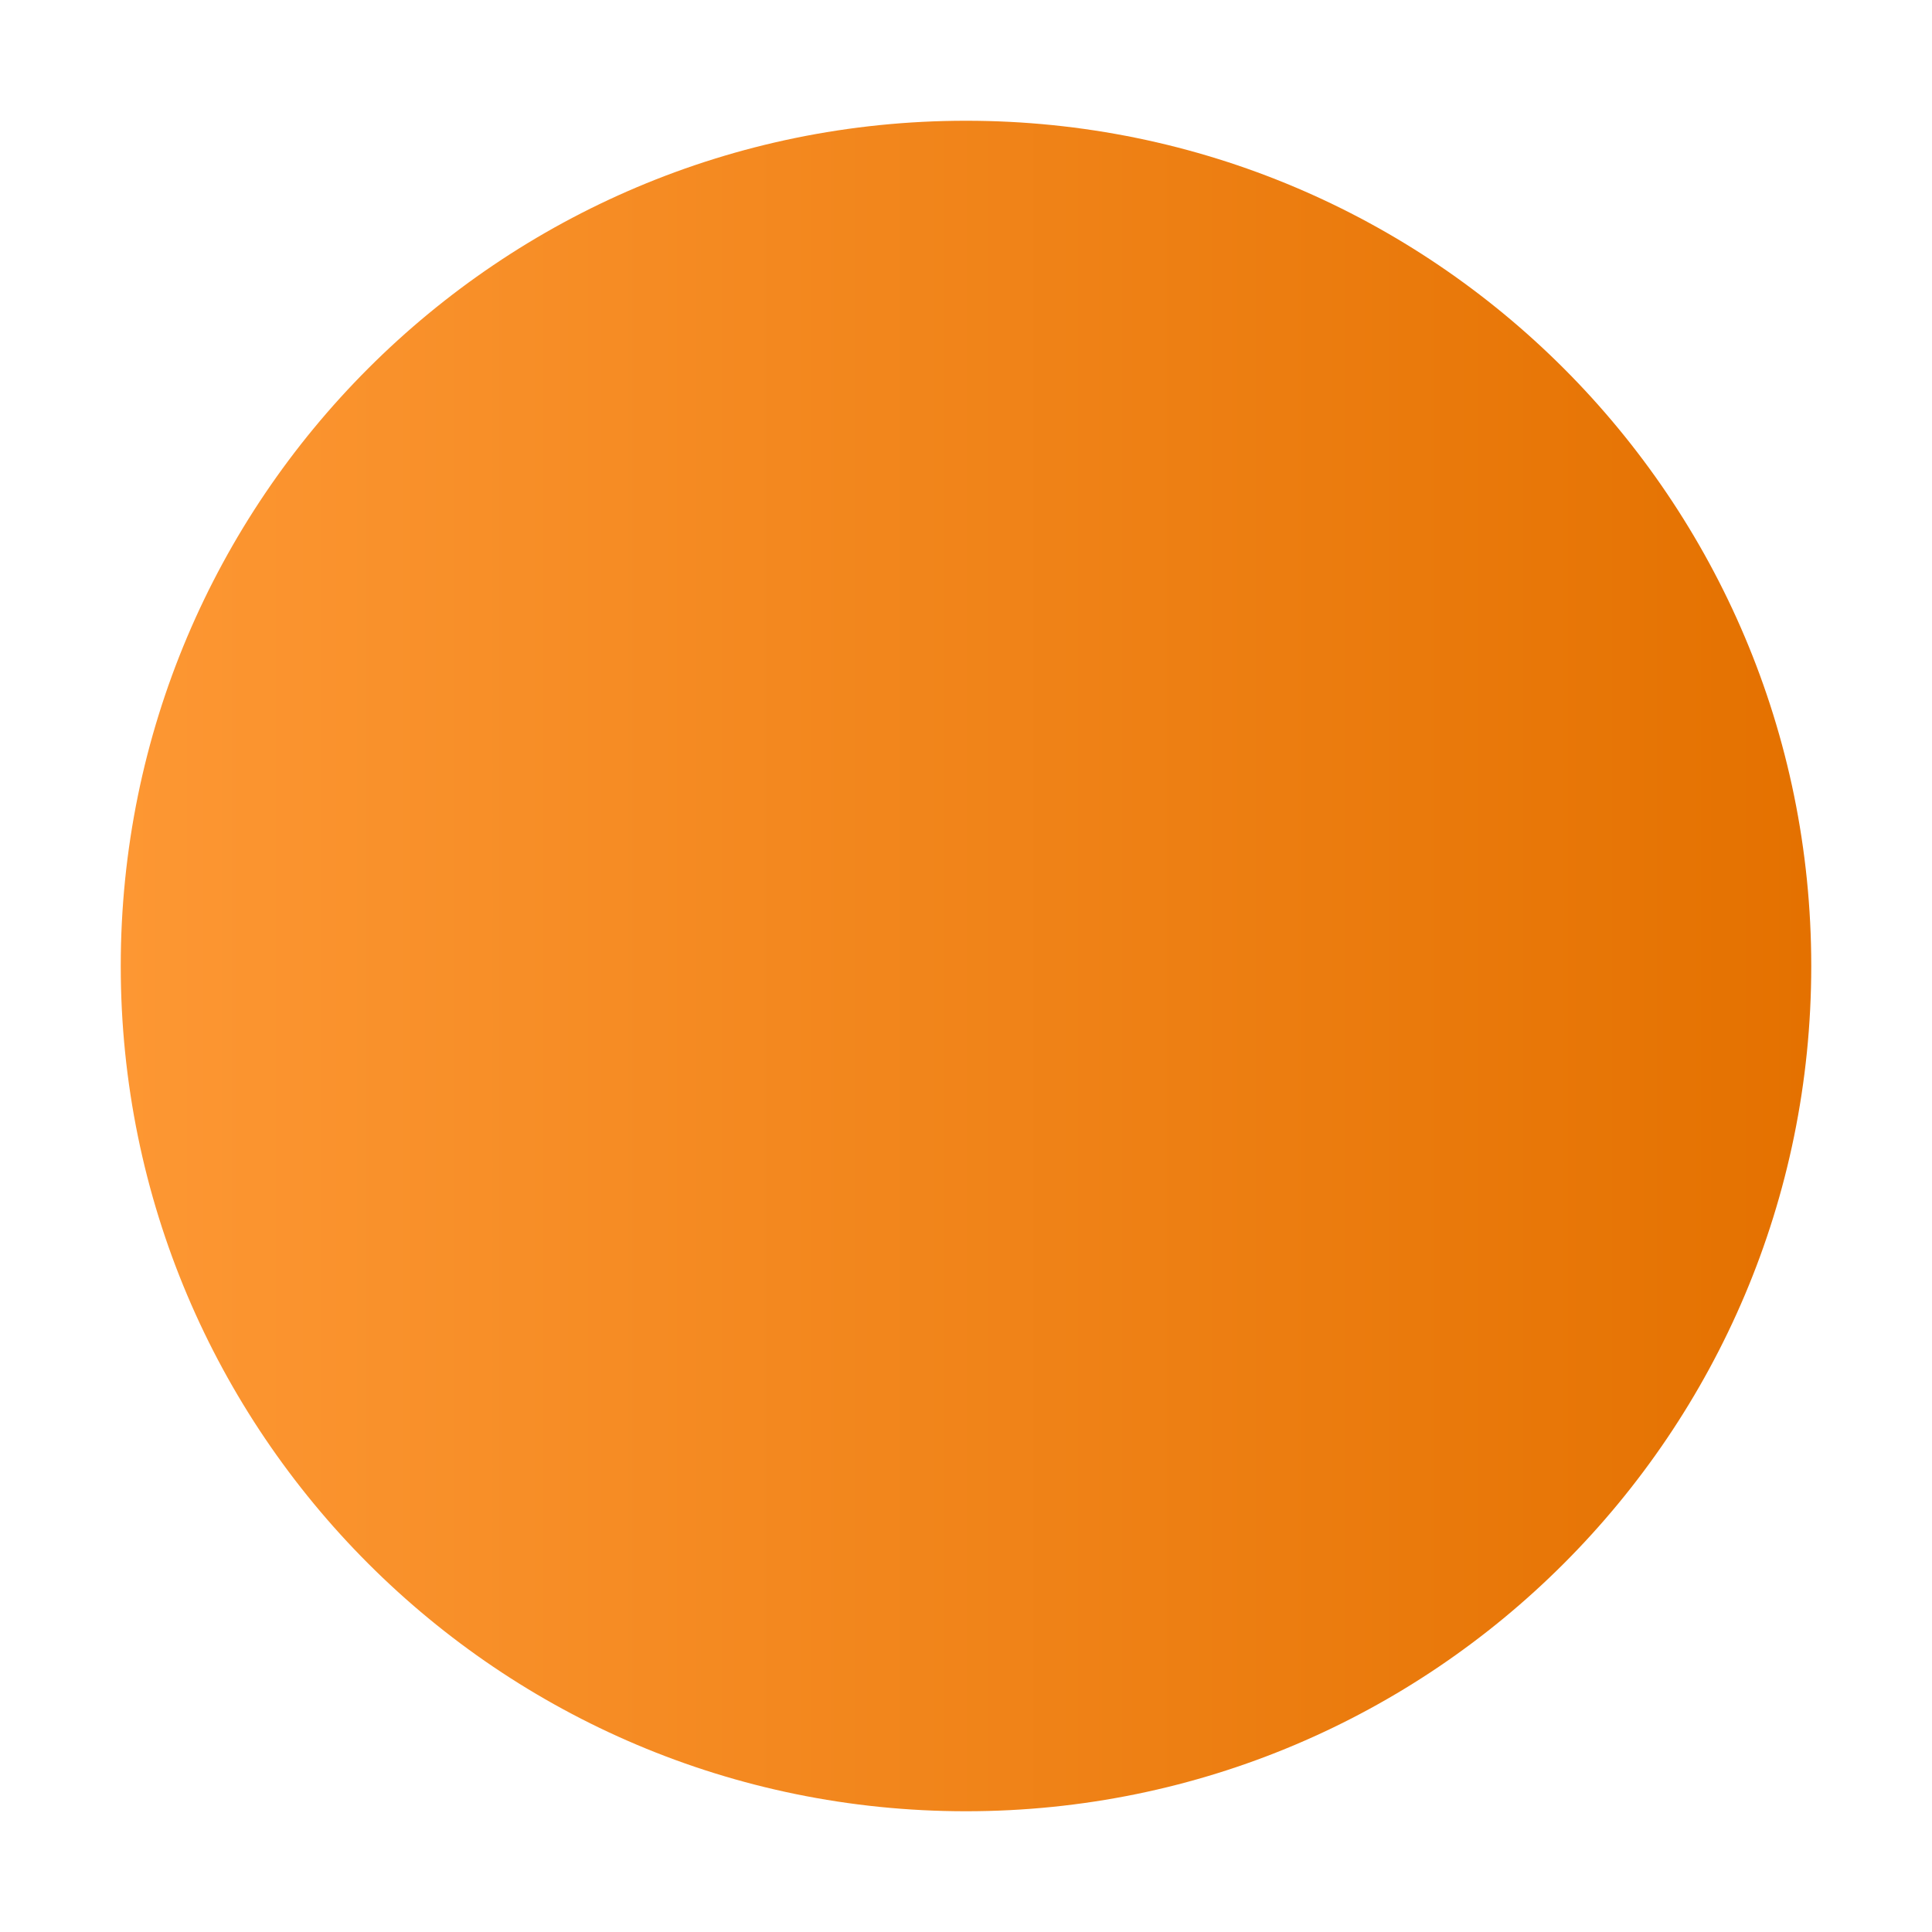
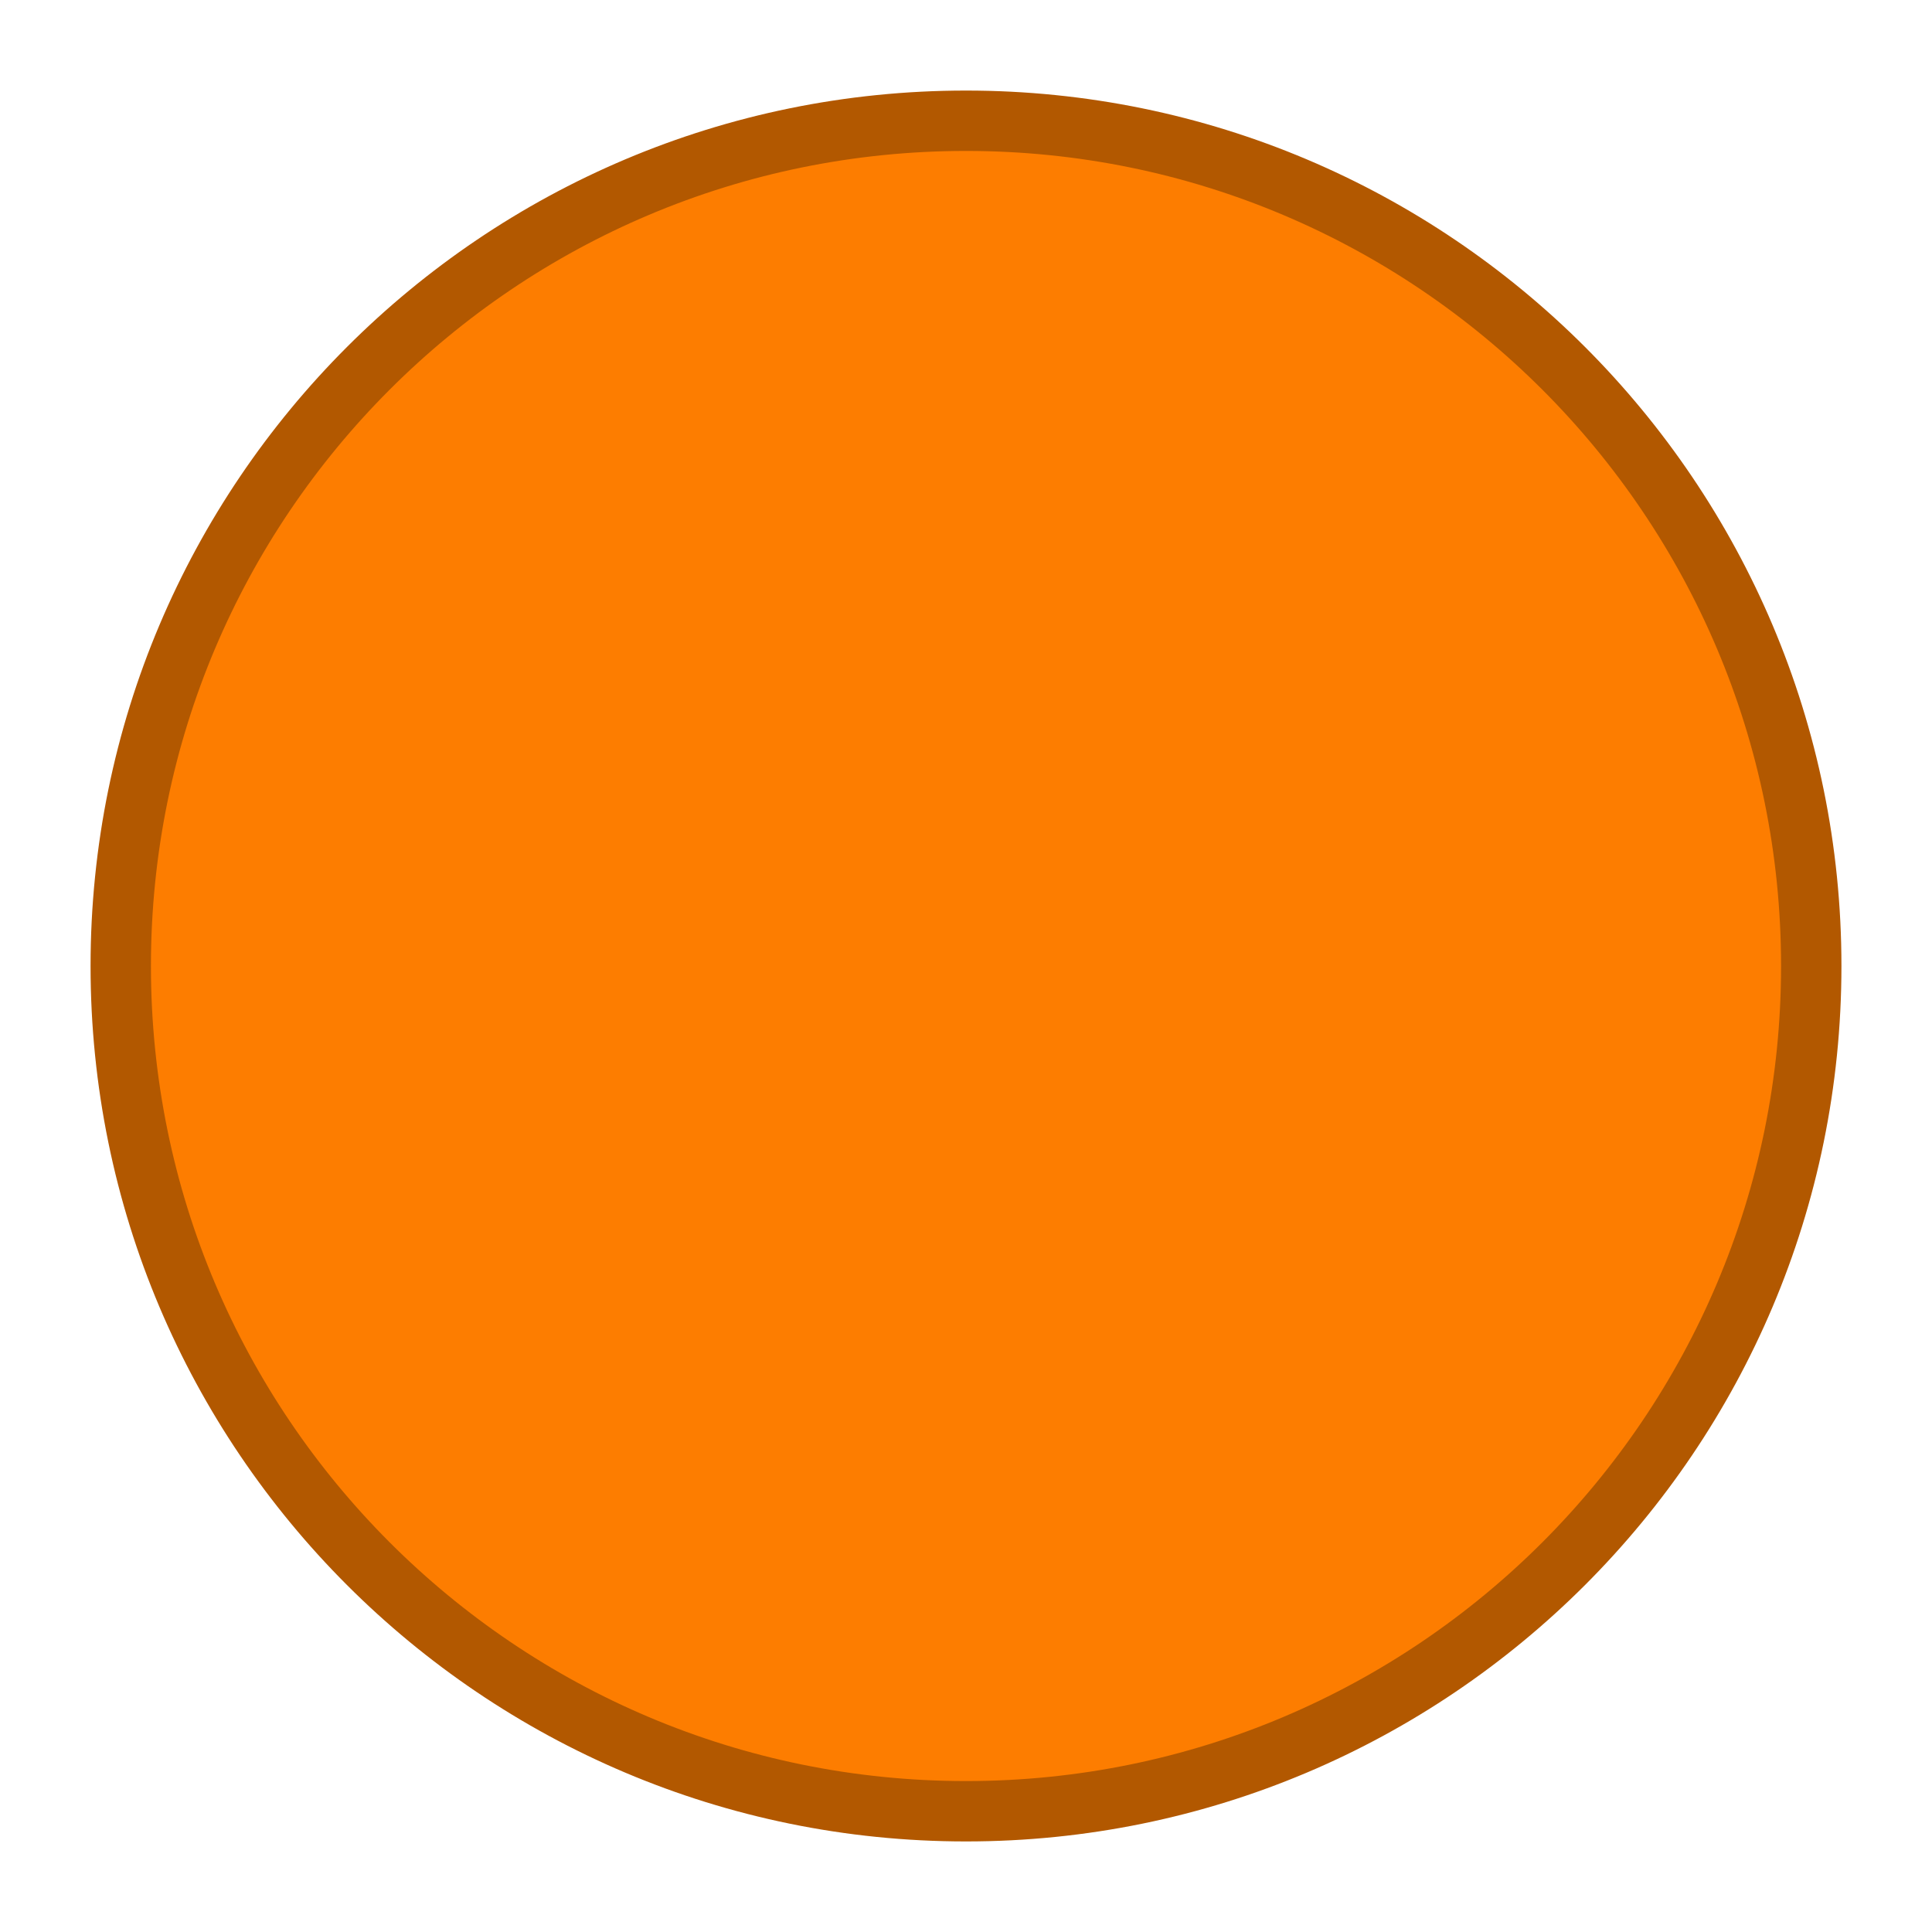
- <svg xmlns="http://www.w3.org/2000/svg" xmlns:xlink="http://www.w3.org/1999/xlink" version="1.1" height="16" width="16" id="svg9892">
-   <defs id="defs9894">
+ <svg xmlns="http://www.w3.org/2000/svg" xmlns:xlink="http://www.w3.org/1999/xlink" id="svg1838" version="1.1" height="16" width="16">
+   <defs id="defs64">
    <linearGradient id="app-menu">
-       <stop offset="0" style="stop-color:#5ebdab" id="stop2138" />
-       <stop offset="1" style="stop-color:#19a187" id="stop2140" />
+       <stop id="stop2" offset="0" style="stop-color:#5ebdab" />
+       <stop id="stop4" offset="1" style="stop-color:#19a187" />
    </linearGradient>
    <linearGradient id="close-button">
-       <stop offset="0" style="stop-color:#e15e5e" id="stop1886" />
-       <stop offset="1" style="stop-color:#d41919" id="stop1888" />
+       <stop id="stop7" offset="0" style="stop-color:#e15e5e" />
+       <stop id="stop9" offset="1" style="stop-color:#d41919" />
    </linearGradient>
    <linearGradient id="maximize-button">
-       <stop offset="0" style="stop-color:#72a2f4" id="stop1880" />
-       <stop offset="1" style="stop-color:#367bf0" id="stop1882" />
+       <stop id="stop12" offset="0" style="stop-color:#72a2f4" />
+       <stop id="stop14" offset="1" style="stop-color:#367bf0" />
    </linearGradient>
    <linearGradient id="minimize-button">
-       <stop offset="0" style="stop-color:#fea44c" id="stop1874" />
-       <stop offset="1" style="stop-color:#fd7d00" id="stop1876" />
+       <stop id="stop17" offset="0" style="stop-color:#fea44c" />
+       <stop id="stop19" offset="1" style="stop-color:#fd7d00" />
    </linearGradient>
    <linearGradient id="app-menu-dark">
-       <stop offset="0" style="stop-color:#47b49f" id="stop14" />
-       <stop offset="1" style="stop-color:#17917a" id="stop16" />
+       <stop id="stop22" offset="0" style="stop-color:#47b49f" />
+       <stop id="stop24" offset="1" style="stop-color:#19a187" />
    </linearGradient>
    <linearGradient id="close-button-dark">
-       <stop offset="0" style="stop-color:#dd4747" id="stop19" />
-       <stop offset="1" style="stop-color:#d41919" id="stop21" />
+       <stop id="stop27" offset="0" style="stop-color:#dd4747" />
+       <stop id="stop29" offset="1" style="stop-color:#d41919" />
    </linearGradient>
    <linearGradient id="maximize-button-dark">
-       <stop offset="0" style="stop-color:#4a88f1" id="stop24" />
-       <stop offset="1" style="stop-color:#367bf0" id="stop26" />
+       <stop id="stop32" offset="0" style="stop-color:#4a88f1" />
+       <stop id="stop34" offset="1" style="stop-color:#367bf0" />
    </linearGradient>
    <linearGradient id="minimize-button-dark">
-       <stop offset="0" style="stop-color:#fd9733" id="stop29" />
-       <stop offset="1" style="stop-color:#e47100" id="stop31" />
+       <stop id="stop37" offset="0" style="stop-color:#fd9733" />
+       <stop id="stop39" offset="1" style="stop-color:#fd7d00" />
    </linearGradient>
    <linearGradient xlink:href="#minimize-button" gradientUnits="userSpaceOnUse" y2="-177.63" y1="-177.63" x2="602" x1="588" id="linearGradient1827" />
    <linearGradient xlink:href="#maximize-button" gradientUnits="userSpaceOnUse" y2="-177.63" y1="-177.63" x2="631" x1="617" id="linearGradient1845" />
    <linearGradient xlink:href="#minimize-button-dark" gradientUnits="userSpaceOnUse" y2="-177.64" y1="-177.64" x2="602" x1="588" id="linearGradient1859" />
    <linearGradient xlink:href="#minimize-button-dark" gradientUnits="userSpaceOnUse" y2="99" y1="99" x2="381" x1="367" id="linearGradient1861" />
    <linearGradient xlink:href="#minimize-button-dark" gradientUnits="userSpaceOnUse" y2="116" y1="116" x2="381" x1="367" id="linearGradient1863" />
    <linearGradient xlink:href="#minimize-button" gradientUnits="userSpaceOnUse" y2="255" y1="255" x2="1383" x1="1369" id="linearGradient1865" />
    <linearGradient xlink:href="#minimize-button" gradientUnits="userSpaceOnUse" y2="99" y1="99" x2="139" x1="125" id="linearGradient1867" />
    <linearGradient xlink:href="#maximize-button-dark" gradientUnits="userSpaceOnUse" y2="116" y1="116" x2="401" x1="387" id="linearGradient1877" />
    <linearGradient xlink:href="#maximize-button-dark" gradientUnits="userSpaceOnUse" y2="99" y1="99" x2="401" x1="387" id="linearGradient1879" />
    <linearGradient xlink:href="#maximize-button" gradientUnits="userSpaceOnUse" y2="255" y1="255" x2="1383" x1="1369" id="linearGradient1881" />
    <linearGradient xlink:href="#maximize-button" gradientUnits="userSpaceOnUse" y2="99" y1="99" x2="159" x1="145" id="linearGradient1883" />
    <linearGradient xlink:href="#close-button" gradientUnits="userSpaceOnUse" y2="65" y1="65" x2="179" x1="165" id="linearGradient1891" />
    <linearGradient xlink:href="#close-button-dark" gradientUnits="userSpaceOnUse" y2="65" y1="65" x2="421" x1="407" id="linearGradient1901" />
    <linearGradient xlink:href="#close-button-dark" gradientUnits="userSpaceOnUse" y2="99" y1="99" x2="421" x1="407" id="linearGradient1903" />
-     <linearGradient xlink:href="#close-button" gradientUnits="userSpaceOnUse" y2="116" y1="116" x2="421" x1="407" id="linearGradient1905" />
+     <linearGradient xlink:href="#close-button-dark" gradientUnits="userSpaceOnUse" y2="116" y1="116" x2="421" x1="407" id="linearGradient1905" />
    <linearGradient xlink:href="#close-button" gradientUnits="userSpaceOnUse" y2="255" y1="255" x2="1383" x1="1369" id="linearGradient1907" />
    <linearGradient xlink:href="#close-button" gradientUnits="userSpaceOnUse" y2="99" y1="99" x2="179" x1="165" id="linearGradient1909" />
    <linearGradient xlink:href="#app-menu" gradientUnits="userSpaceOnUse" y2="65" y1="65" x2="179" x1="165" id="linearGradient1916" />
    <linearGradient xlink:href="#app-menu" gradientUnits="userSpaceOnUse" gradientTransform="translate(20)" y2="99" y1="99" x2="179" x1="165" id="linearGradient2049" />
    <linearGradient xlink:href="#maximize-button-dark" gradientUnits="userSpaceOnUse" y2="-177.63" y1="-177.63" x2="631" x1="617" id="linearGradient1953" />
-     <linearGradient xlink:href="#close-button-dark" gradientUnits="userSpaceOnUse" y2="116" y1="116" x2="421" x1="407" id="linearGradient1957" />
    <linearGradient xlink:href="#app-menu-dark" gradientUnits="userSpaceOnUse" gradientTransform="translate(20)" y2="99" y1="99" x2="179" x1="165" id="linearGradient1963" />
    <linearGradient xlink:href="#app-menu-dark" gradientUnits="userSpaceOnUse" y2="65" y1="65" x2="179" x1="165" id="linearGradient1967" />
-     <linearGradient y2="-177.64" x2="602" y1="-177.64" x1="588" gradientUnits="userSpaceOnUse" id="linearGradient1134" xlink:href="#minimize-button-dark" />
-     <linearGradient y2="65" x2="421" y1="65" x1="407" gradientUnits="userSpaceOnUse" id="linearGradient1136" xlink:href="#close-button-dark" />
-     <linearGradient y2="-177.63" x2="631" y1="-177.63" x1="617" gradientUnits="userSpaceOnUse" id="linearGradient1138" xlink:href="#maximize-button-dark" />
-     <linearGradient y2="99" x2="421" y1="99" x1="407" gradientUnits="userSpaceOnUse" id="linearGradient1140" xlink:href="#close-button-dark" />
-     <linearGradient y2="99" x2="401" y1="99" x1="387" gradientUnits="userSpaceOnUse" id="linearGradient1142" xlink:href="#maximize-button-dark" />
-     <linearGradient y2="99" x2="381" y1="99" x1="367" gradientUnits="userSpaceOnUse" id="linearGradient1144" xlink:href="#minimize-button-dark" />
-     <linearGradient y2="116" x2="401" y1="116" x1="387" gradientUnits="userSpaceOnUse" id="linearGradient1146" xlink:href="#maximize-button-dark" />
-     <linearGradient y2="116" x2="381" y1="116" x1="367" gradientUnits="userSpaceOnUse" id="linearGradient1148" xlink:href="#minimize-button-dark" />
-     <linearGradient y2="99" x2="179" y1="99" x1="165" gradientTransform="translate(20)" gradientUnits="userSpaceOnUse" id="linearGradient1150" xlink:href="#app-menu" />
-     <linearGradient y2="99" x2="179" y1="99" x1="165" gradientTransform="translate(20)" gradientUnits="userSpaceOnUse" id="linearGradient1152" xlink:href="#app-menu" />
-     <linearGradient y2="65" x2="179" y1="65" x1="165" gradientUnits="userSpaceOnUse" id="linearGradient1154" xlink:href="#app-menu-dark" />
-     <linearGradient y2="99" x2="179" y1="99" x1="165" gradientTransform="translate(20)" gradientUnits="userSpaceOnUse" id="linearGradient1156" xlink:href="#app-menu-dark" />
-     <linearGradient y2="99" x2="179" y1="99" x1="165" gradientTransform="translate(20)" gradientUnits="userSpaceOnUse" id="linearGradient1158" xlink:href="#app-menu-dark" />
+     <linearGradient y2="99" x2="179" y1="99" x1="165" gradientTransform="translate(20)" gradientUnits="userSpaceOnUse" id="linearGradient1844" xlink:href="#app-menu" />
+     <linearGradient y2="99" x2="179" y1="99" x1="165" gradientTransform="translate(20)" gradientUnits="userSpaceOnUse" id="linearGradient1846" xlink:href="#app-menu-dark" />
  </defs>
-   <g transform="translate(-358,90.64)" id="layer1">
+   <g id="g1836" transform="translate(-358,90.64)">
    <g transform="translate(-229,95)" id="titlebutton-minimize-darkest">
-       <rect style="fill:none" height="16" width="16" y="-185.64" x="587" id="rect17883-32-6-9-3" />
-       <path style="fill:url(#linearGradient1859)" d="m 595,-184.64 c -3.866,0 -7,3.134 -7,7 0,3.866 3.134,7 7,7 3.866,0 7,-3.134 7,-7 0,-3.866 -3.134,-7 -7,-7 z" id="path4068-7-5-9-6-5-8-3-7-6-7" />
+       <rect id="rect1668" style="fill:none" height="16" width="16" y="-185.64" x="587" />
+       <path id="path1670" style="fill:#fd7d00;stroke:#b25800;stroke-width:0.5" d="m 595,-184.64 c -3.866,0 -7,3.134 -7,7 0,3.866 3.134,7 7,7 3.866,0 7,-3.134 7,-7 0,-3.866 -3.134,-7 -7,-7 z" />
    </g>
  </g>
</svg>
